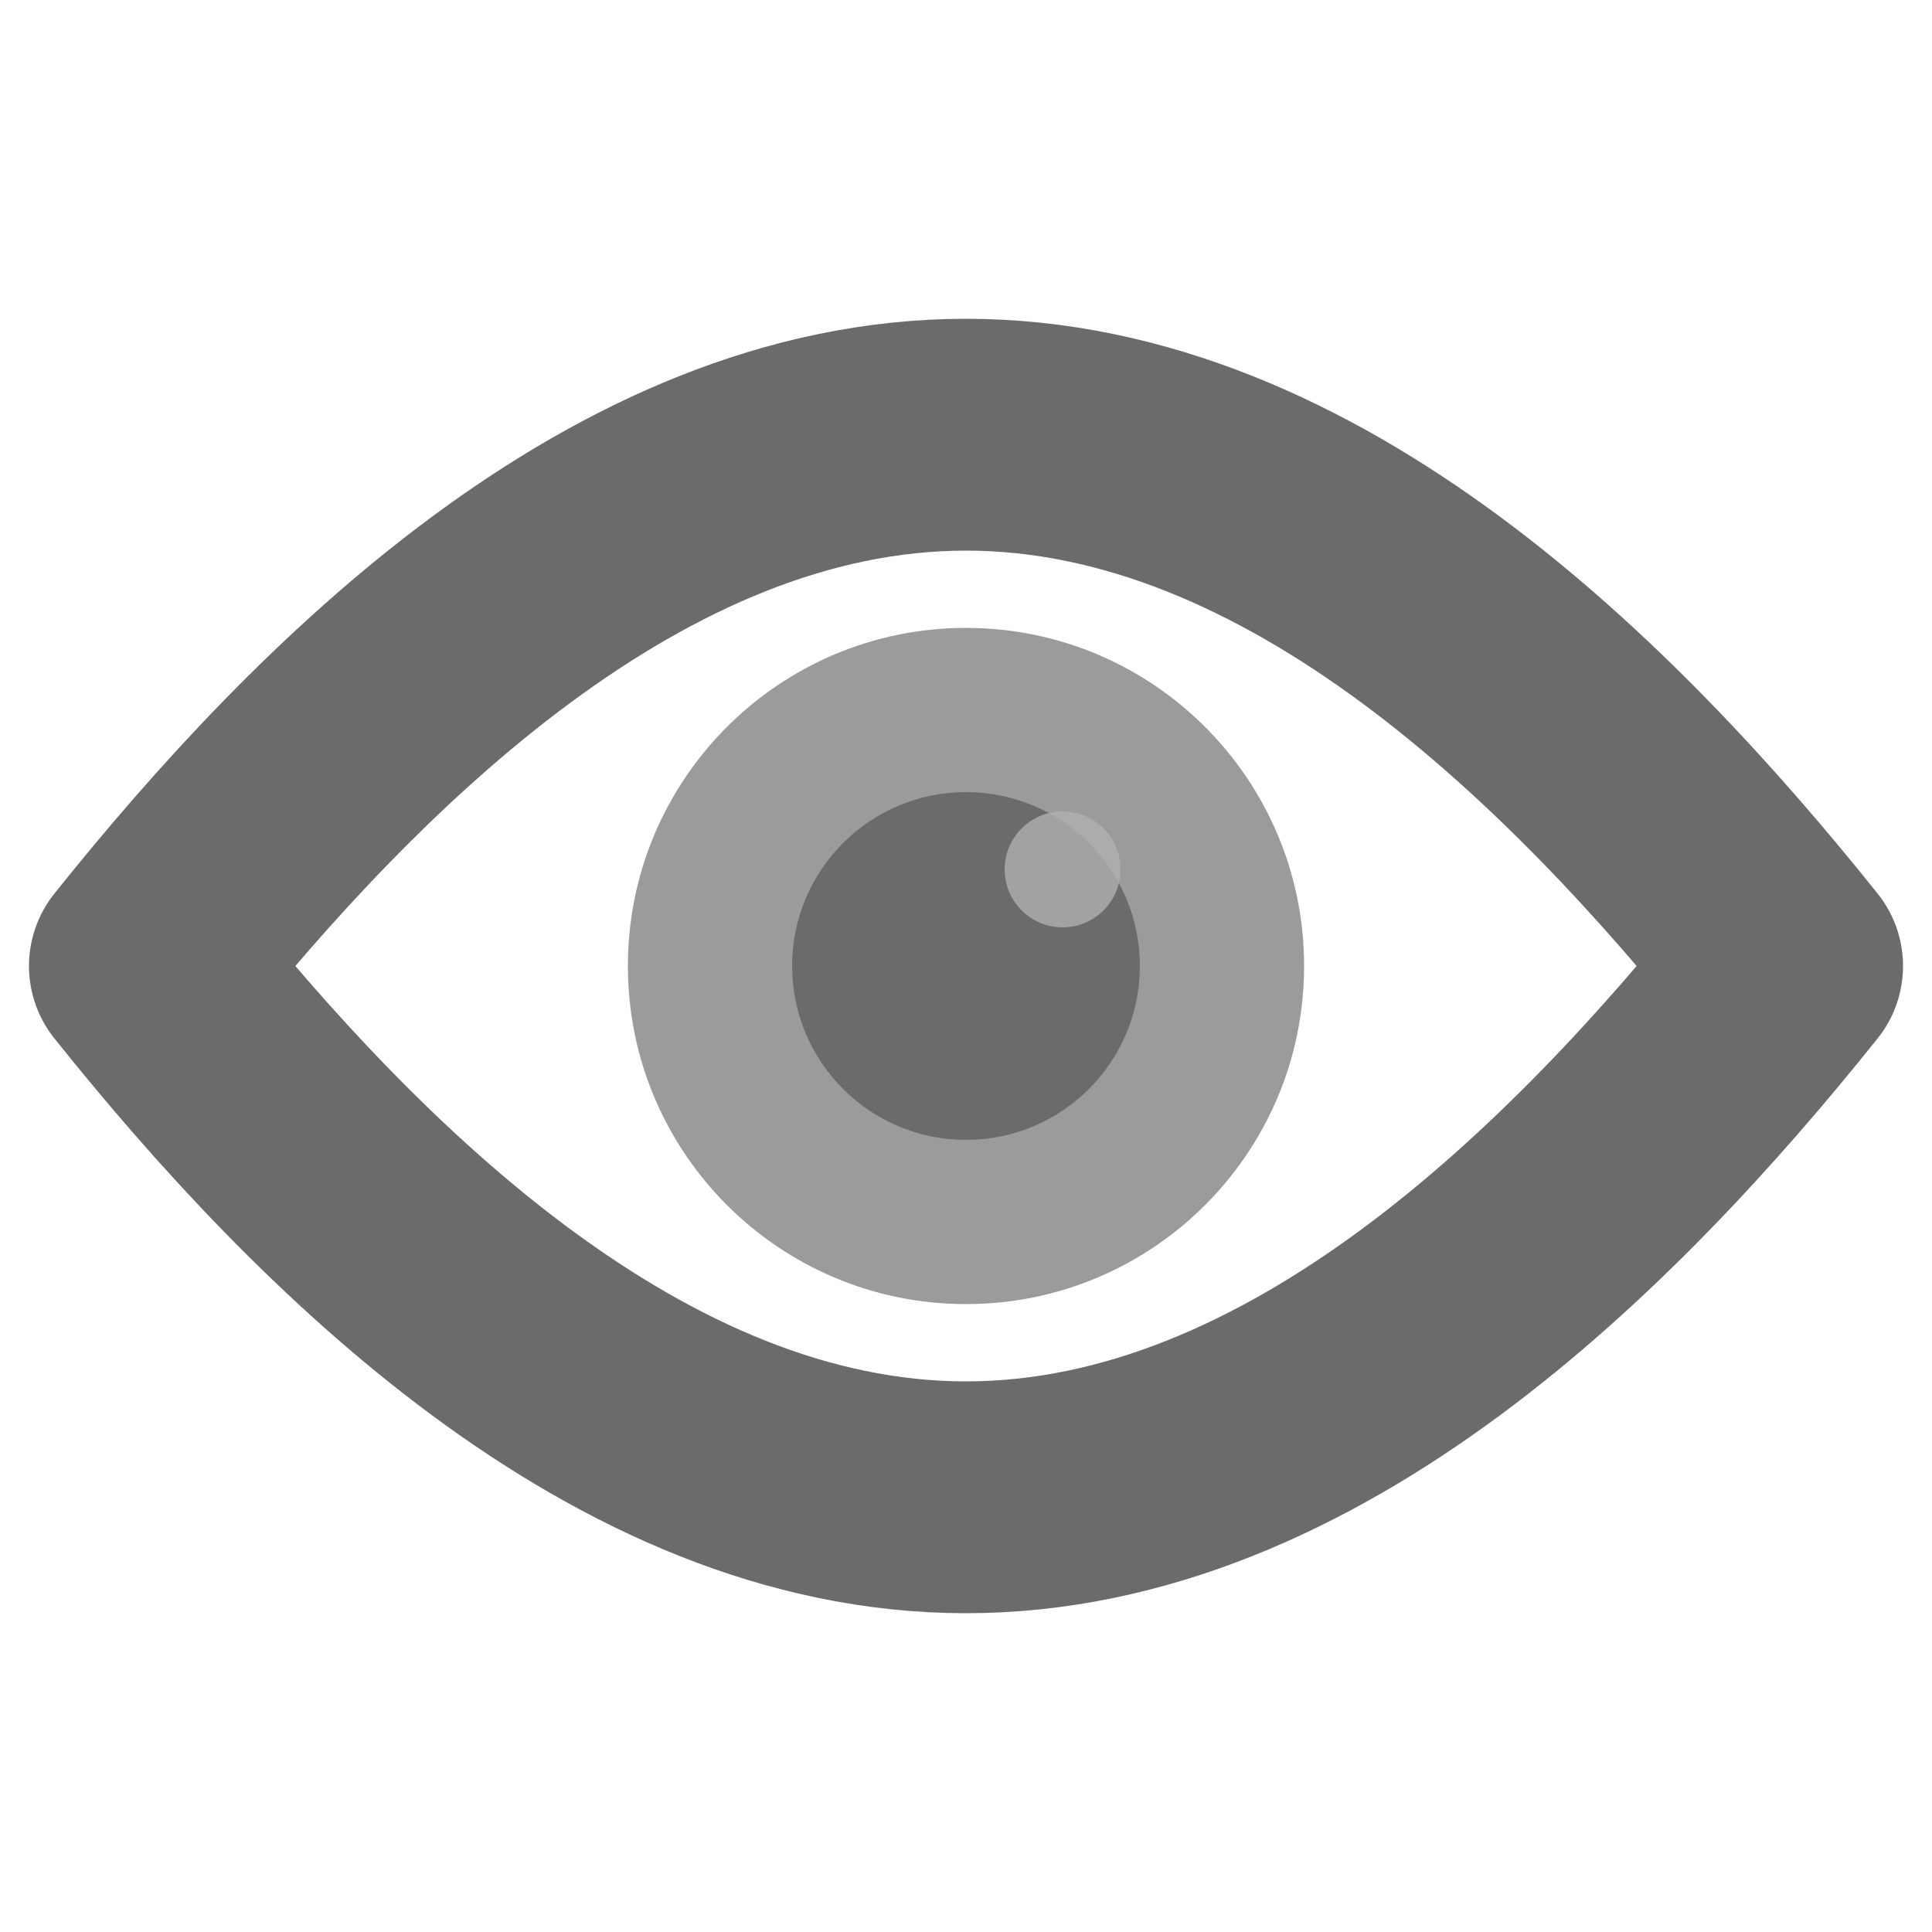
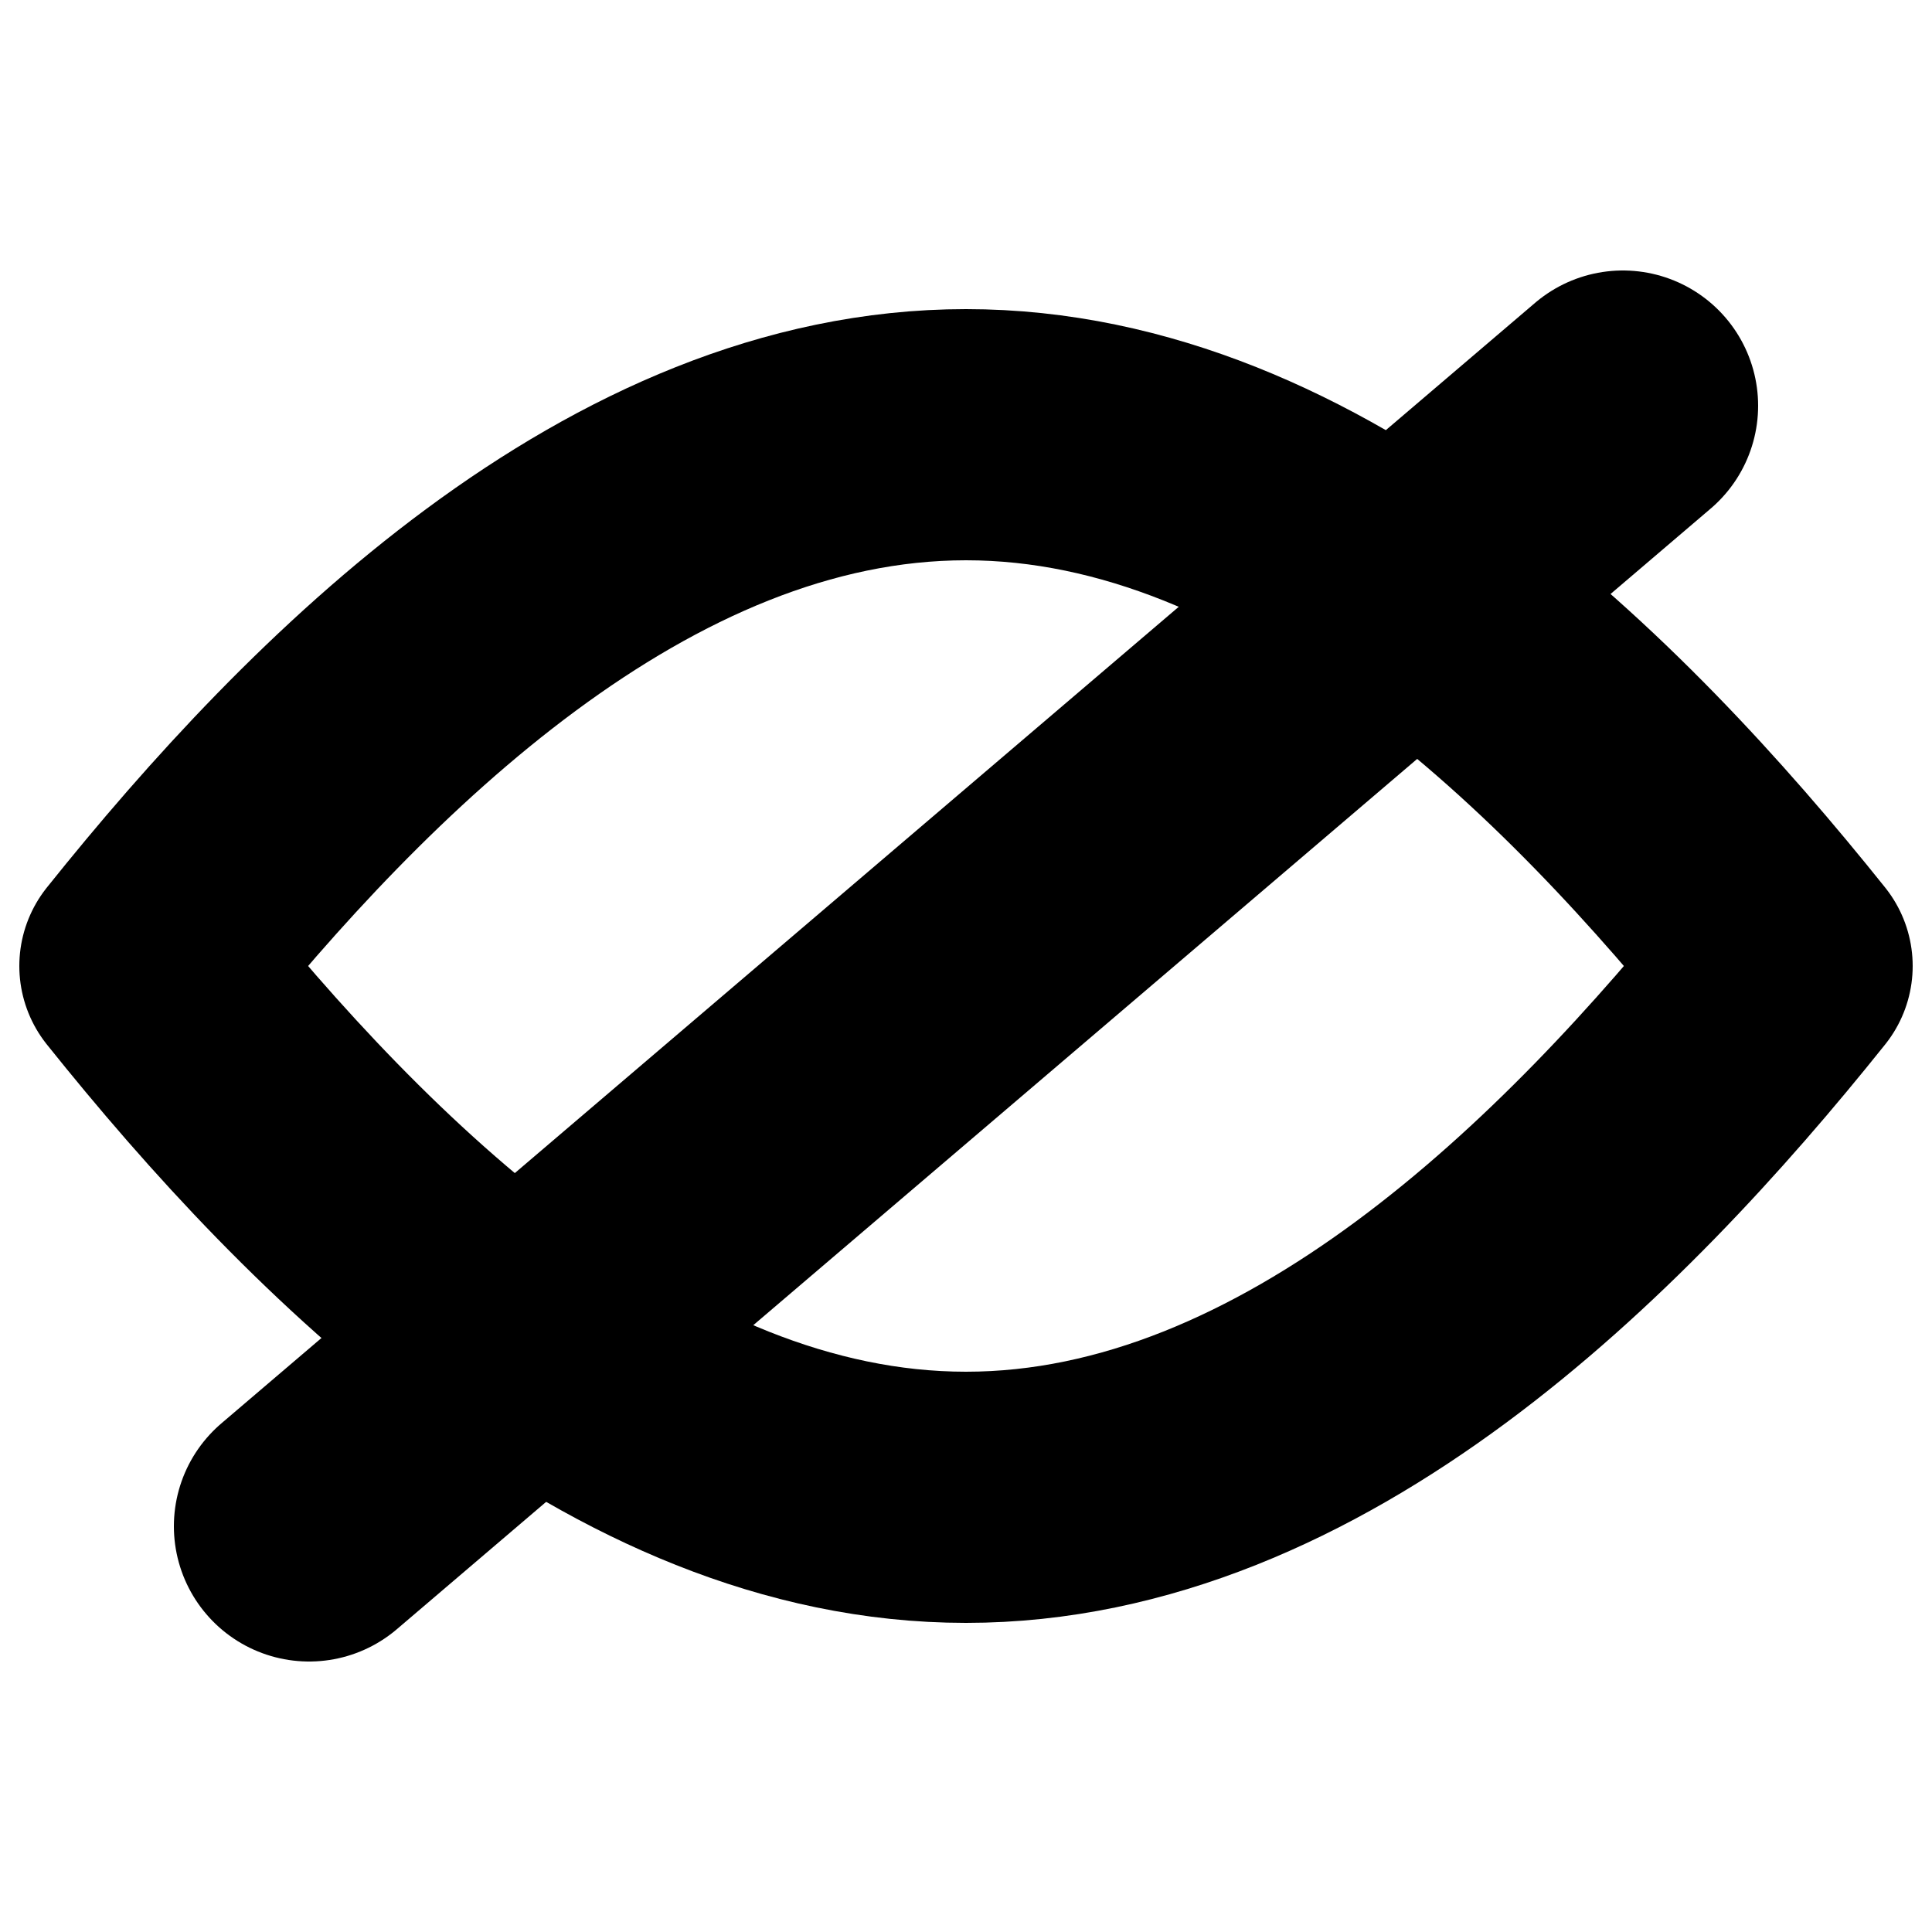
<svg xmlns="http://www.w3.org/2000/svg" width="20" height="20" viewBox="0 0 20 20" fill="none">
-   <path d="M 10 4.5 C 6.5 4.5 3.5 7.5 1.5 10 C 3.5 12.5 6.5 15.5 10 15.5 C 13.5 15.5 16.5 12.5 18.5 10 C 16.5 7.5 13.5 4.5 10 4.5 Z" stroke="#6B6B6B" stroke-width="2.4" fill="none" stroke-linecap="round" stroke-linejoin="round" />
-   <circle cx="10" cy="10" r="3.5" fill="#9B9B9B" />
-   <circle cx="10" cy="10" r="1.8" fill="#6B6B6B" />
-   <circle cx="11" cy="9" r="0.6" fill="#B0B0B0" opacity="0.8" />
+   <path d="M10 4.5C6.5 4.5 3.5 7.5 1.5 10C3.5 12.5 6.5 15.5 10 15.5C13.5 15.5 16.5 12.5 18.5 10C16.5 7.5 13.5 4.5 10 4.5Z" stroke="currentColor" stroke-width="2.6" fill="none" stroke-linecap="round" stroke-linejoin="round" />
+   <path d="M3.2 15.8L16.8 4.2" stroke="currentColor" stroke-width="2.8" stroke-linecap="round" />
</svg>
